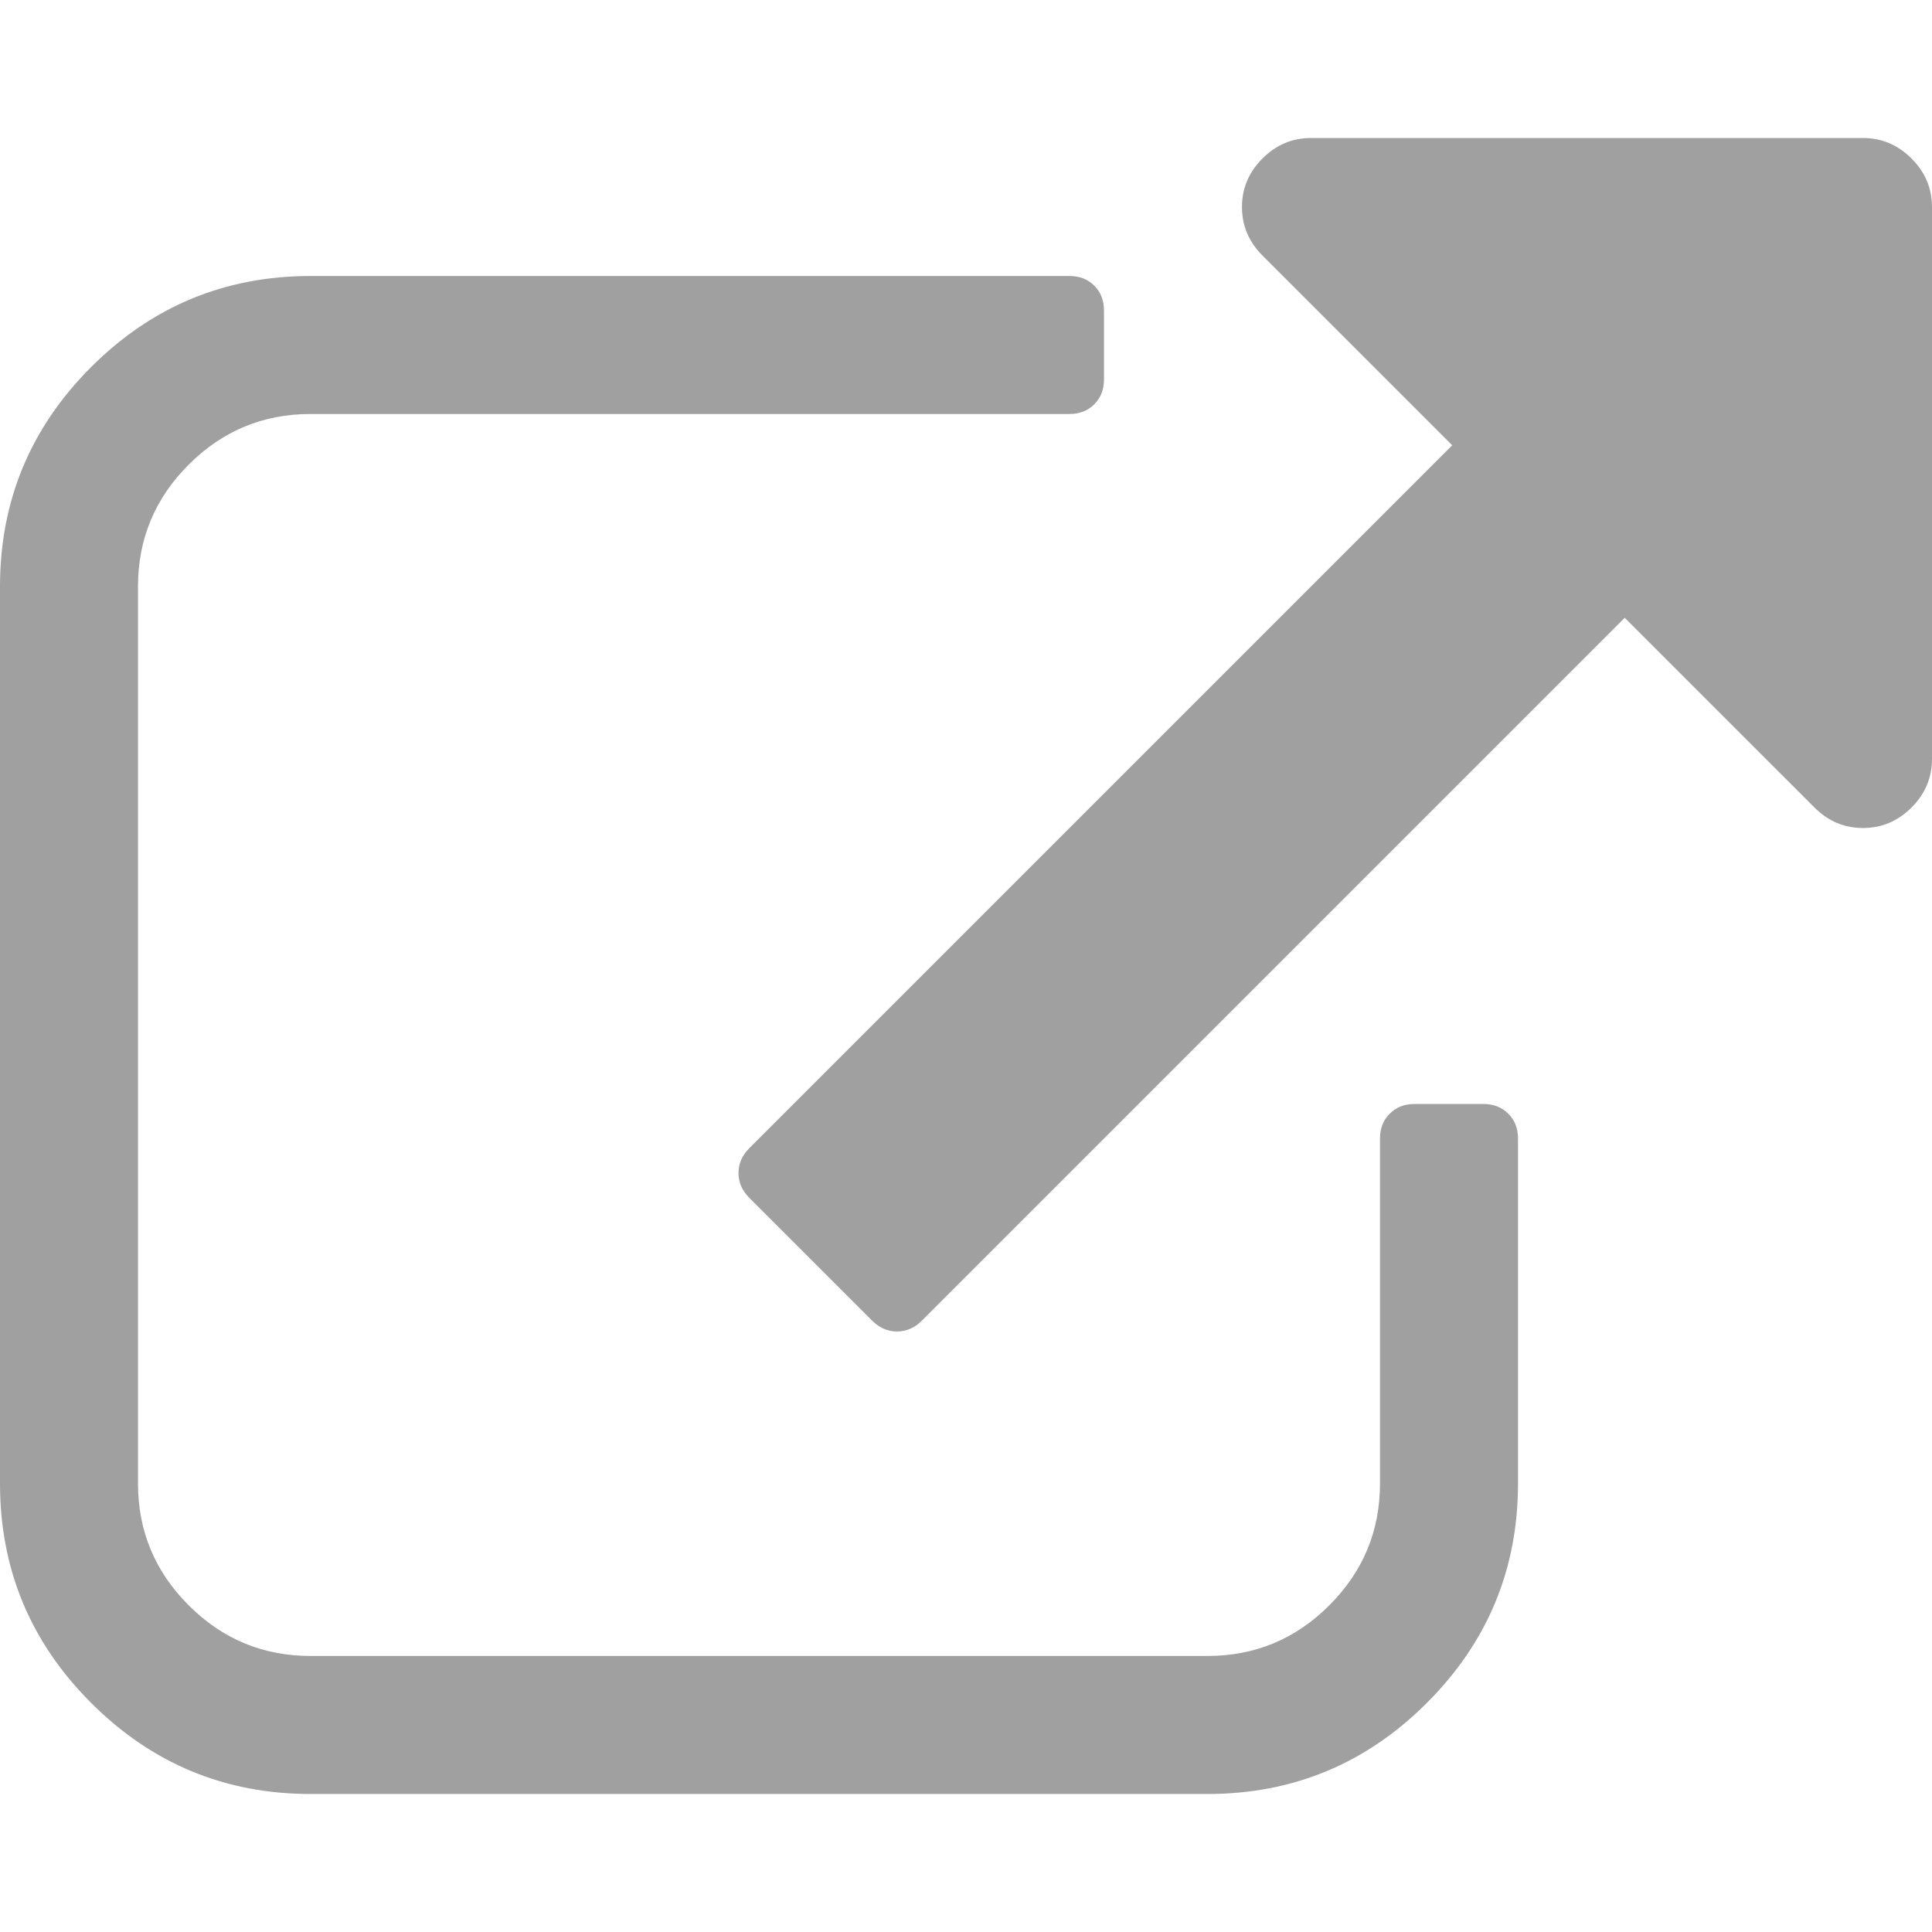
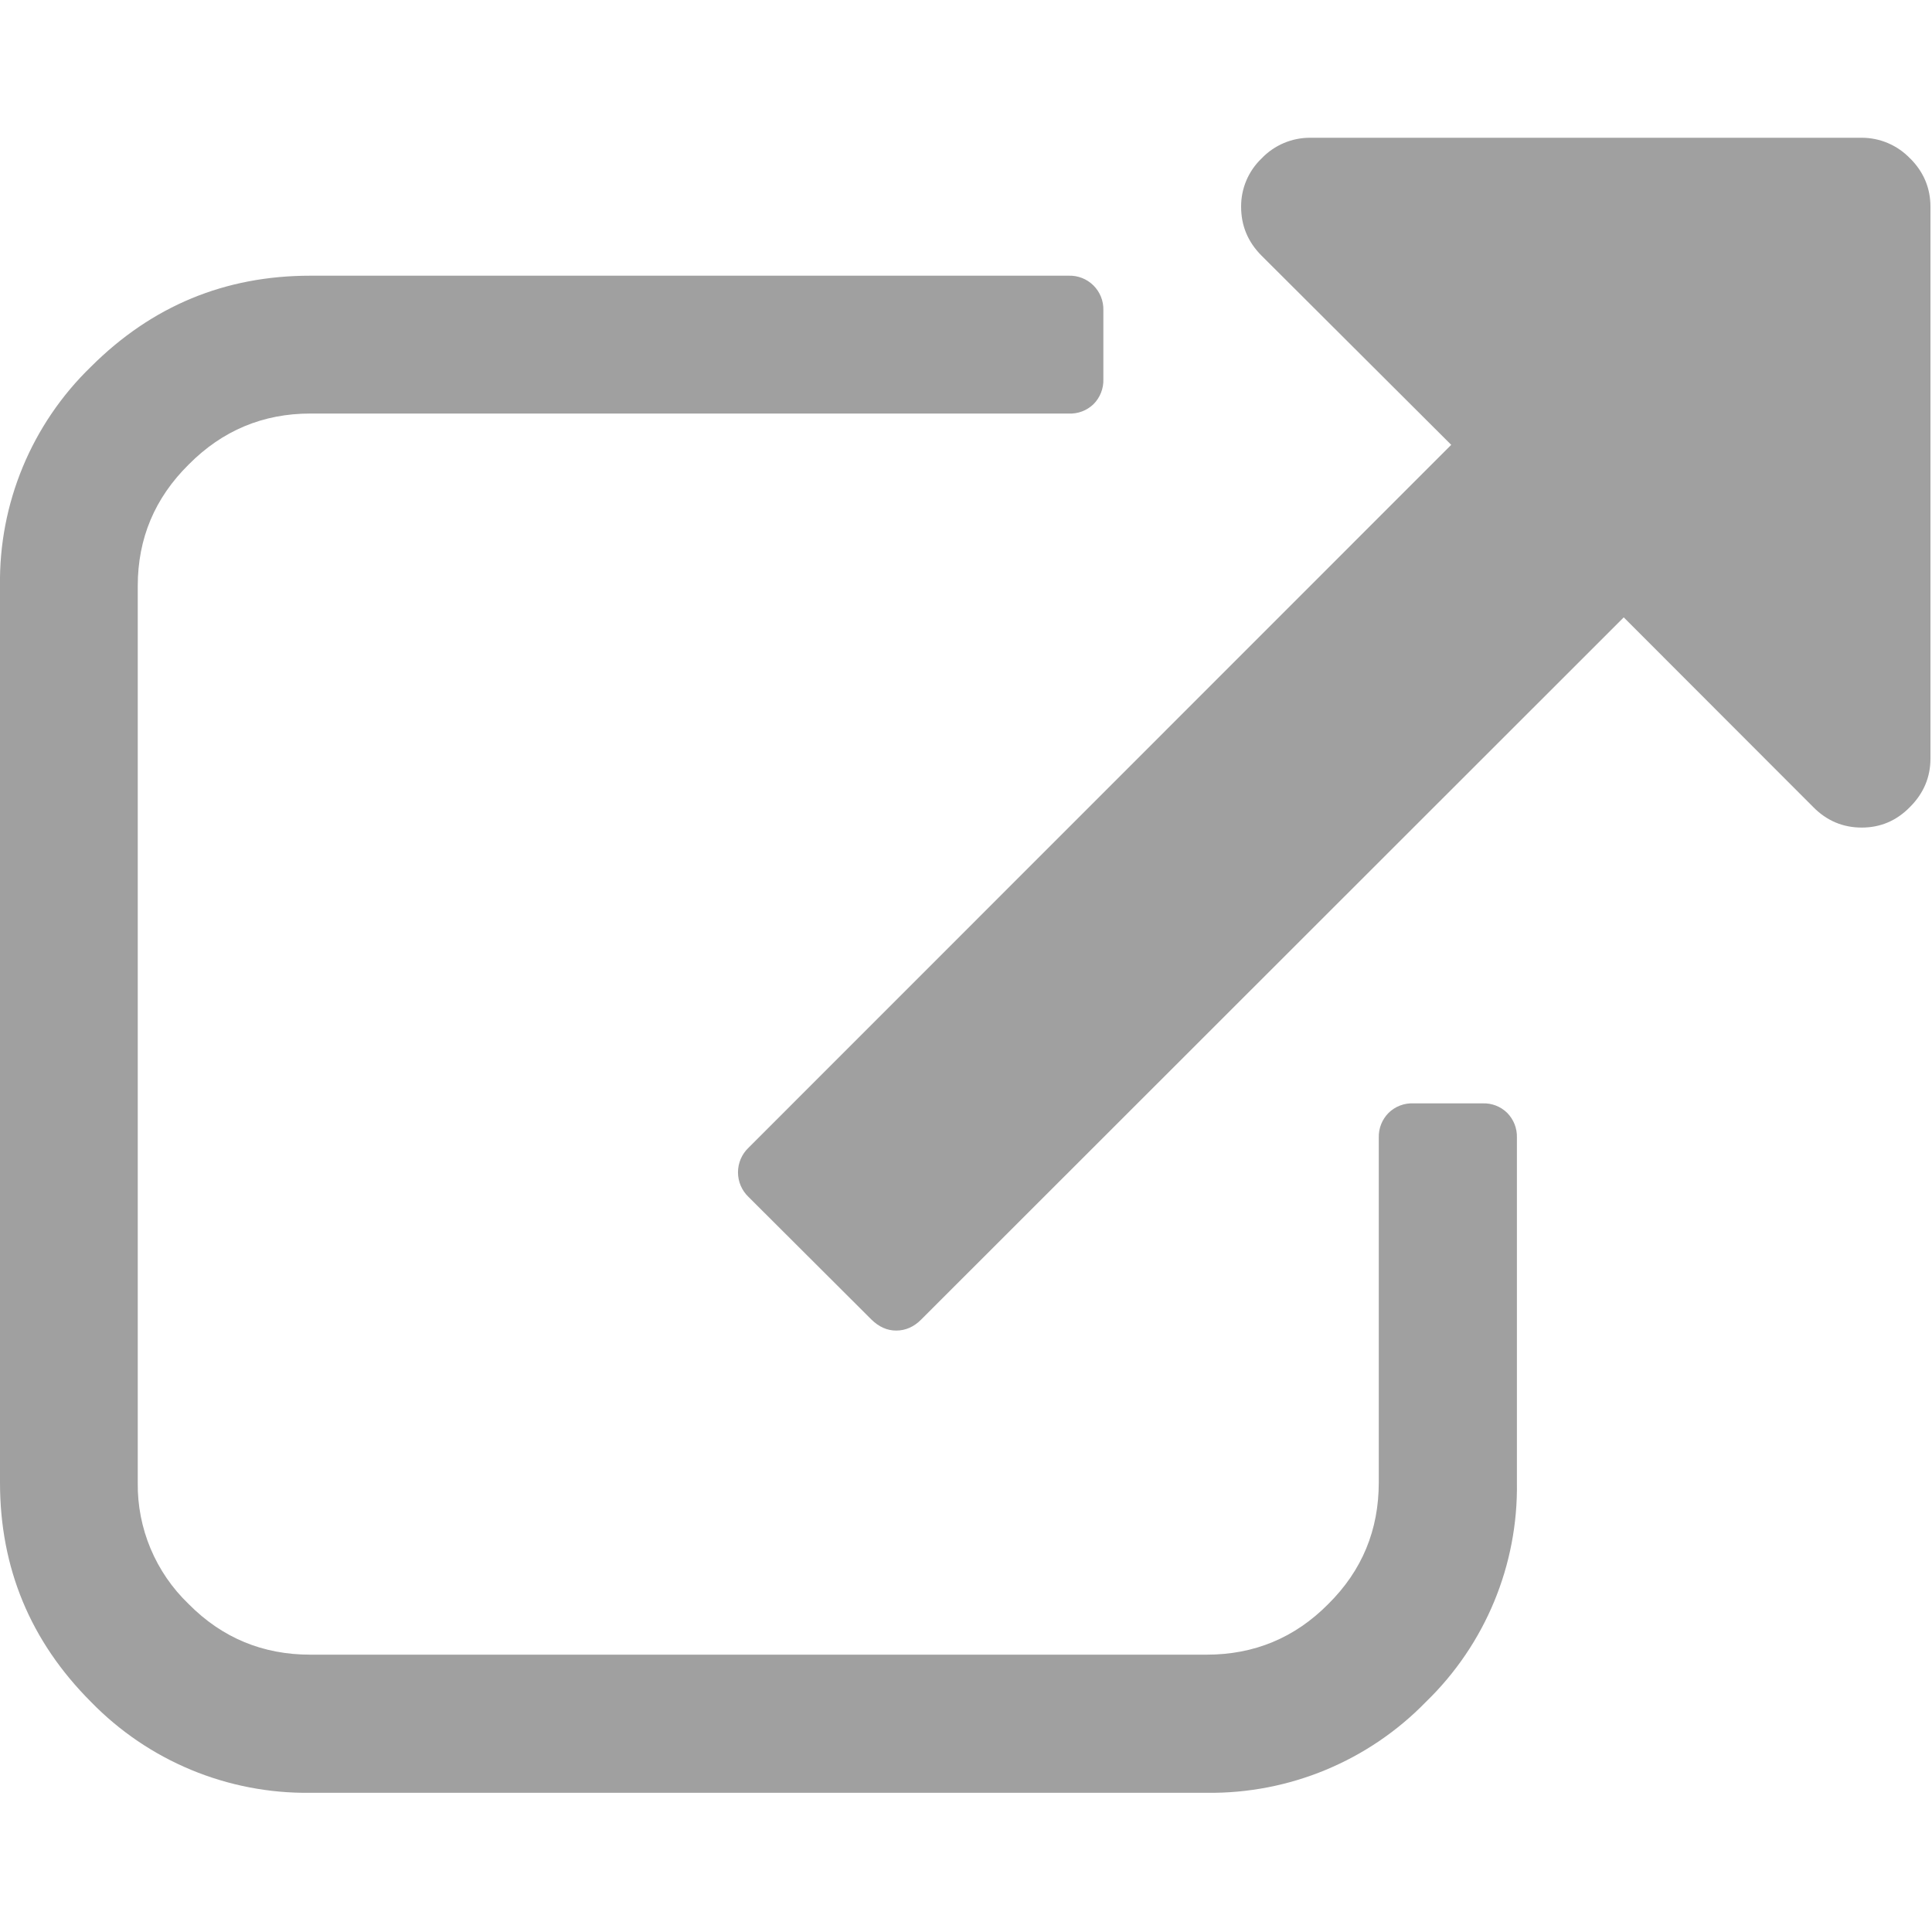
- <svg xmlns="http://www.w3.org/2000/svg" width="511.626" height="511.627" fill="#A0A0A0">
-   <path d="M392.857 292.354h-18.274c-2.669 0-4.859.855-6.563 2.573-1.718 1.708-2.573 3.897-2.573 6.563v91.361c0 12.563-4.47 23.315-13.415 32.262-8.945 8.945-19.701 13.414-32.264 13.414H82.224c-12.562 0-23.317-4.469-32.264-13.414-8.945-8.946-13.417-19.698-13.417-32.262V155.31c0-12.562 4.471-23.313 13.417-32.259 8.947-8.947 19.702-13.418 32.264-13.418h200.994c2.669 0 4.859-.859 6.57-2.57 1.711-1.713 2.566-3.9 2.566-6.567V82.221c0-2.662-.855-4.853-2.566-6.563-1.711-1.713-3.901-2.568-6.57-2.568H82.224c-22.648 0-42.016 8.042-58.102 24.125C8.042 113.297 0 132.665 0 155.313v237.542c0 22.647 8.042 42.018 24.123 58.095 16.086 16.084 35.454 24.13 58.102 24.13h237.543c22.647 0 42.017-8.046 58.101-24.13 16.085-16.077 24.127-35.447 24.127-58.095v-91.358c0-2.669-.856-4.859-2.574-6.57-1.713-1.718-3.903-2.573-6.565-2.573z" />
-   <path d="M506.199 41.971c-3.617-3.617-7.905-5.424-12.85-5.424H347.171c-4.948 0-9.233 1.807-12.847 5.424-3.617 3.615-5.428 7.898-5.428 12.847s1.811 9.233 5.428 12.85l50.247 50.248-186.147 186.151c-1.906 1.903-2.856 4.093-2.856 6.563 0 2.479.953 4.668 2.856 6.571l32.548 32.544c1.903 1.903 4.093 2.852 6.567 2.852s4.665-.948 6.567-2.852l186.148-186.148 50.251 50.248c3.614 3.617 7.898 5.426 12.847 5.426s9.233-1.809 12.851-5.426c3.617-3.616 5.424-7.898 5.424-12.847V54.818c-.001-4.952-1.814-9.232-5.428-12.847z" />
+ <svg xmlns="http://www.w3.org/2000/svg" width="20pt" height="20pt" viewBox="0 0 20 20">
+   <g fill="#a0a0a0">
+     <path d="M15.348 11.422h-.715a.347.347 0 00-.258.098.35.35 0 00-.102.257v3.57c0 .489-.171.91-.523 1.258-.348.352-.77.524-1.258.524H3.211c-.488 0-.91-.172-1.258-.524a1.709 1.709 0 01-.527-1.257V6.066c0-.492.176-.91.527-1.257.348-.352.77-.528 1.258-.528h7.851a.347.347 0 00.258-.097.35.35 0 00.102-.258V3.21a.348.348 0 00-.36-.356H3.212c-.883 0-1.64.313-2.27.942A3.094 3.094 0 000 6.067v9.28c0 .883.313 1.641.941 2.27a3.11 3.11 0 002.27.942h9.281a3.11 3.11 0 002.27-.942 3.094 3.094 0 00.941-2.27v-3.57a.35.35 0 00-.101-.257.344.344 0 00-.254-.098zm0 0" />
+     <path d="M19.773 1.64a.692.692 0 00-.503-.214h-5.707a.692.692 0 00-.504.215.685.685 0 00-.211.5c0 .195.07.363.21.504l1.965 1.96L7.75 11.88a.352.352 0 000 .512l1.273 1.27c.075.073.16.112.254.112.098 0 .184-.039.258-.113l7.274-7.27 1.96 1.962c.141.144.31.214.504.214.192 0 .36-.07.5-.214.141-.141.211-.309.211-.5V2.14c0-.192-.07-.36-.21-.5zm0 0" />
+   </g>
</svg>
